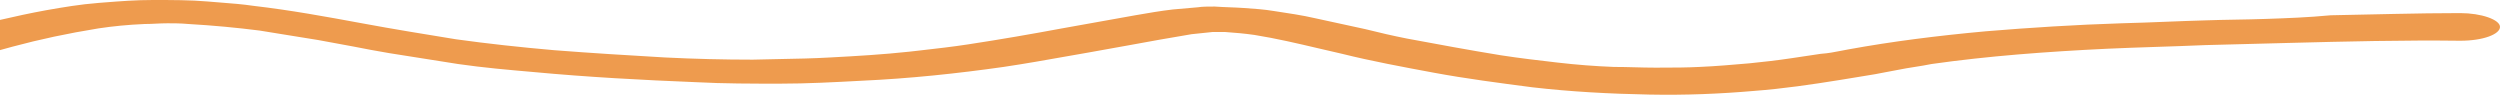
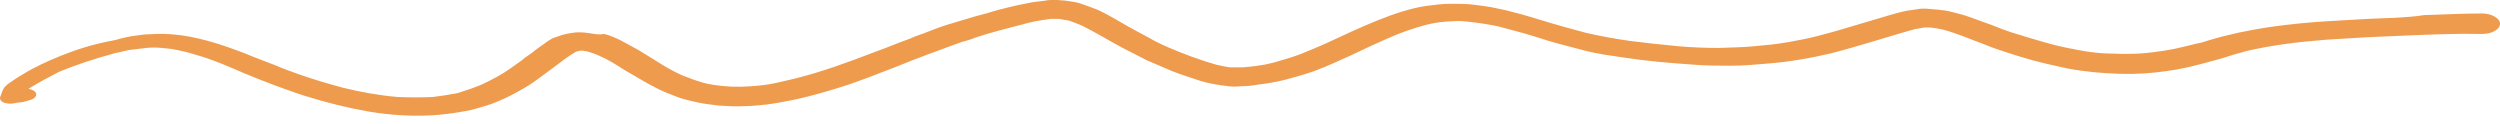
- <svg xmlns="http://www.w3.org/2000/svg" width="224" height="9" viewBox="0 0 224 9" fill="none">
-   <path fill-rule="evenodd" clip-rule="evenodd" d="M0 4.489V1.785C1.34 1.471 2.716 1.176 4.153 0.913C5.651 0.652 7.149 0.392 8.834 0.261L9.318 0.223C10.811 0.106 12.181 0 13.703 0C15.389 0 17.074 0 18.572 0.131C18.988 0.167 19.39 0.198 19.781 0.229C20.798 0.308 21.745 0.381 22.692 0.521C26.062 0.913 29.246 1.499 32.429 2.086C35.238 2.607 38.047 3.063 40.856 3.52C43.665 3.911 46.661 4.237 49.658 4.498C53.028 4.759 56.212 4.954 59.583 5.149C62.204 5.279 64.826 5.345 67.448 5.345C68.213 5.322 69.001 5.308 69.795 5.293C71.332 5.265 72.895 5.235 74.376 5.149C76.811 5.019 79.058 4.889 81.493 4.628L82.507 4.513C83.908 4.354 85.382 4.186 86.736 3.977C89.732 3.52 92.354 3.063 95.163 2.542C96.359 2.334 97.502 2.126 98.648 1.918C99.656 1.735 100.666 1.552 101.717 1.369L101.767 1.36C102.874 1.168 103.981 0.976 105.088 0.848L107.335 0.652C107.709 0.587 108.271 0.587 108.833 0.587C109.305 0.62 109.73 0.637 110.155 0.653C110.572 0.669 110.99 0.685 111.455 0.717C112.391 0.782 113.327 0.848 114.076 0.978L114.117 0.983C115.414 1.178 116.71 1.372 117.822 1.63L122.316 2.607C123.627 2.934 124.75 3.194 126.061 3.455C128.87 3.977 131.679 4.498 134.488 4.954C136.173 5.215 137.859 5.41 139.544 5.605C141.229 5.801 142.915 5.932 144.6 5.997C145.911 5.997 147.035 6.062 148.346 6.062C149.087 6.062 149.829 6.062 150.57 6.05C151.14 6.041 151.709 6.025 152.278 5.997C153.776 5.932 155.274 5.801 156.772 5.671C158.083 5.54 159.207 5.41 160.518 5.215C161.454 5.084 162.203 4.954 163.139 4.823C163.812 4.777 164.387 4.663 164.936 4.555C165.151 4.512 165.362 4.47 165.574 4.433C169.506 3.716 173.626 3.194 177.933 2.803C181.866 2.477 185.985 2.216 190.105 2.086C191.487 2.052 192.817 1.999 194.122 1.947C195.293 1.901 196.444 1.856 197.596 1.825C198.54 1.792 199.436 1.775 200.332 1.759C201.215 1.743 202.098 1.728 203.026 1.695C204.899 1.63 206.772 1.564 208.832 1.369C212.577 1.304 216.51 1.174 220.442 1.174C222.315 1.174 224 1.76 224 2.412C224 3.063 222.502 3.65 220.442 3.65C215.386 3.585 210.142 3.716 205.086 3.846C202.652 3.911 200.03 3.977 197.596 4.041C194.6 4.172 191.603 4.237 188.794 4.367C183.364 4.628 178.12 5.019 173.064 5.736C172.128 5.932 171.004 6.062 170.068 6.258C169.694 6.322 169.366 6.388 169.038 6.452C168.711 6.518 168.383 6.583 168.008 6.648C167.446 6.746 166.931 6.828 166.416 6.91C165.901 6.991 165.386 7.072 164.825 7.17C162.39 7.561 159.769 7.952 157.147 8.147C154.151 8.408 150.967 8.539 147.784 8.474C144.226 8.408 140.668 8.213 137.297 7.821C134.301 7.431 131.305 7.04 128.496 6.519C125.687 5.997 122.878 5.476 120.256 4.823C119.523 4.659 118.804 4.49 118.088 4.321C116.243 3.888 114.414 3.457 112.391 3.129C111.455 2.998 110.706 2.934 109.769 2.868H108.646C108.365 2.9 108.037 2.933 107.71 2.965C107.382 2.998 107.054 3.03 106.773 3.063C104.851 3.378 102.998 3.717 101.172 4.051C99.972 4.27 98.785 4.486 97.597 4.693C96.932 4.809 96.279 4.924 95.632 5.038C93.728 5.376 91.876 5.705 89.919 5.997C85.8 6.583 81.493 7.04 77.185 7.235C74.751 7.365 72.317 7.496 69.882 7.496C67.448 7.496 64.826 7.496 62.392 7.365C57.523 7.17 52.654 6.909 47.785 6.453C45.538 6.258 43.291 6.062 41.044 5.736L34.864 4.759C33.74 4.562 32.617 4.367 31.68 4.172C30.557 3.977 29.62 3.78 28.497 3.585C27.654 3.455 26.765 3.309 25.876 3.162C24.986 3.015 24.097 2.868 23.253 2.737C21.194 2.477 19.134 2.281 16.887 2.151C16.138 2.086 15.576 2.086 15.014 2.086C14.639 2.086 14.312 2.103 13.984 2.118C13.656 2.135 13.329 2.151 12.954 2.151C11.456 2.216 10.145 2.347 8.834 2.542C6.025 2.998 3.591 3.52 1.156 4.172C0.771 4.284 0.385 4.388 0 4.489Z" fill="#EE9B4E" />
+ <svg xmlns="http://www.w3.org/2000/svg" width="304" height="15" viewBox="0 0 304 15" fill="none">
+   <path d="M291.274 2.162C290.137 2.227 289.115 2.227 287.978 2.293C286.501 2.358 285.024 2.489 283.433 2.555C280.933 2.686 278.433 2.948 276.047 3.276C273.434 3.669 270.934 4.193 268.548 4.913C268.093 5.044 267.639 5.241 267.071 5.306C266.502 5.437 266.048 5.569 265.48 5.7C264.684 5.896 264.003 6.027 263.207 6.158C262.298 6.289 261.389 6.42 260.48 6.486C259.685 6.551 258.889 6.551 258.094 6.551C257.299 6.551 256.617 6.486 255.821 6.486C254.799 6.42 253.776 6.289 252.753 6.093C251.731 5.896 250.708 5.7 249.685 5.437C247.981 4.979 246.276 4.455 244.572 3.931C243.777 3.669 243.095 3.407 242.299 3.079C241.39 2.751 240.481 2.424 239.572 2.096C238.891 1.834 238.095 1.638 237.3 1.441C236.845 1.31 236.277 1.245 235.709 1.179C235.141 1.114 234.686 1.114 234.118 1.048C233.777 1.048 233.436 1.048 233.209 1.114C232.755 1.179 232.3 1.245 231.846 1.31C231.164 1.441 230.482 1.638 229.8 1.834C228.437 2.227 227.187 2.62 225.823 3.014C224.119 3.538 222.528 3.996 220.71 4.455C219.687 4.717 218.551 4.913 217.528 5.11C216.051 5.372 214.688 5.503 213.21 5.634C211.847 5.765 210.37 5.765 209.006 5.831C207.415 5.831 205.825 5.765 204.234 5.634C202.188 5.437 200.257 5.241 198.211 4.979C196.393 4.717 194.575 4.389 192.871 3.996C191.166 3.538 189.462 3.079 187.758 2.555C185.826 1.965 183.894 1.376 181.849 0.983C181.053 0.786 180.258 0.721 179.349 0.59C178.44 0.459 177.417 0.459 176.395 0.459C175.372 0.459 174.463 0.59 173.44 0.721C172.418 0.852 171.509 1.114 170.6 1.376C168.441 2.031 166.509 2.883 164.577 3.734C163.441 4.258 162.305 4.782 161.168 5.306C160.259 5.7 159.237 6.158 158.214 6.551C157.191 6.944 156.055 7.272 154.919 7.599C154.351 7.73 153.896 7.861 153.328 7.927C152.646 8.058 151.851 8.123 151.169 8.189C150.828 8.189 150.601 8.189 150.26 8.189C150.033 8.189 149.806 8.189 149.578 8.189C149.01 8.123 148.442 7.992 147.874 7.861C145.829 7.272 143.897 6.551 142.079 5.765C141.17 5.372 140.374 4.979 139.579 4.52C139.011 4.193 138.443 3.931 137.874 3.603C136.397 2.817 135.034 1.9 133.443 1.179C132.761 0.917 132.079 0.655 131.284 0.393C130.829 0.262 130.375 0.197 129.92 0.131C129.807 0.131 129.58 0.066 129.466 0.066C129.125 0.066 128.784 0 128.557 0C128.443 0 128.216 0 128.102 0H127.989C127.762 0 127.421 0 127.193 0.066C126.625 0.131 126.171 0.197 125.603 0.262C124.58 0.459 123.557 0.655 122.535 0.917C121.739 1.114 120.944 1.31 120.148 1.572C119.58 1.703 119.012 1.9 118.444 2.031C117.535 2.293 116.74 2.555 115.83 2.817C115.376 2.948 114.921 3.079 114.581 3.21C113.785 3.472 112.99 3.8 112.308 4.062C111.74 4.258 111.172 4.455 110.604 4.717C109.126 5.241 107.763 5.831 106.286 6.355C103.218 7.534 100.036 8.713 96.627 9.565C95.832 9.761 95.15 9.892 94.355 10.089C93.446 10.285 92.423 10.416 91.4 10.482C90.946 10.482 90.605 10.547 90.15 10.547C89.469 10.547 88.9 10.547 88.219 10.482C87.31 10.416 86.401 10.285 85.605 10.089C84.696 9.827 83.787 9.499 82.992 9.172C81.628 8.582 80.492 7.861 79.356 7.141C78.787 6.813 78.219 6.42 77.651 6.093C76.969 5.7 76.174 5.306 75.492 4.913C74.81 4.586 74.242 4.324 73.447 4.127C72.765 4.258 72.311 4.127 71.856 4.062C71.402 3.996 70.947 3.931 70.493 3.931C70.152 3.931 69.924 3.931 69.584 3.996C69.129 4.062 68.788 4.127 68.334 4.258C67.993 4.389 67.538 4.52 67.197 4.651C66.856 4.848 66.516 5.044 66.288 5.241C65.72 5.634 65.152 6.027 64.698 6.42C64.243 6.748 63.788 7.01 63.447 7.337C62.993 7.665 62.425 8.058 61.97 8.386C60.948 9.106 59.811 9.696 58.562 10.285C57.653 10.678 56.63 11.006 55.607 11.334C54.584 11.53 53.675 11.661 52.653 11.792C51.176 11.858 49.812 11.858 48.335 11.792C46.062 11.596 43.903 11.203 41.744 10.678C39.813 10.154 37.995 9.63 36.177 8.975C35.268 8.648 34.358 8.32 33.45 7.927C32.541 7.599 31.631 7.206 30.722 6.879C29.813 6.486 28.904 6.158 27.995 5.831C27.086 5.503 26.064 5.175 25.041 4.913C23.109 4.389 21.064 4.062 19.019 4.127C18.564 4.127 17.996 4.193 17.541 4.193C16.973 4.258 16.519 4.324 16.064 4.389C15.61 4.455 15.155 4.586 14.814 4.651C14.36 4.782 13.905 4.913 13.451 4.979C11.065 5.437 9.133 6.093 7.315 6.813C5.724 7.468 4.133 8.189 2.77 9.041C2.088 9.434 1.52 9.827 0.952 10.22C0.724 10.416 0.497 10.613 0.383 10.875C0.383 10.941 0.27 11.072 0.27 11.137C0.156 11.334 0.156 11.53 0.043 11.727C-0.071 11.989 0.043 12.251 0.383 12.447C0.724 12.578 1.179 12.644 1.633 12.578C1.974 12.513 2.202 12.447 2.542 12.447C2.997 12.382 3.338 12.251 3.792 12.12C4.361 11.923 4.588 11.464 4.247 11.137C4.02 10.941 3.792 10.875 3.451 10.809C4.588 10.089 5.838 9.434 7.088 8.779C9.247 7.861 11.519 7.141 13.905 6.486C14.473 6.355 15.042 6.224 15.61 6.093C16.291 6.027 17.087 5.896 17.769 5.831C18.451 5.765 19.019 5.765 19.7 5.831C20.155 5.896 20.496 5.896 20.95 5.962C21.632 6.093 22.2 6.224 22.768 6.355C23.905 6.682 25.041 7.01 26.064 7.403C27.314 7.861 28.45 8.386 29.7 8.91C30.836 9.368 32.086 9.892 33.336 10.351C34.586 10.809 35.836 11.268 37.086 11.661C39.586 12.447 42.199 13.102 44.812 13.561C47.539 14.02 50.494 14.216 53.448 13.954C54.812 13.823 56.062 13.626 57.312 13.364C58.562 13.037 59.698 12.709 60.721 12.251C61.857 11.792 62.879 11.203 63.902 10.613C64.47 10.285 64.925 9.958 65.379 9.63C66.061 9.106 66.743 8.648 67.425 8.123C68.22 7.534 69.015 6.879 70.038 6.289C70.152 6.289 70.152 6.224 70.265 6.224C70.379 6.224 70.493 6.158 70.606 6.158H70.72C70.947 6.158 71.061 6.224 71.288 6.224C71.743 6.355 72.197 6.486 72.651 6.682C73.901 7.206 74.924 7.861 75.947 8.517C77.31 9.303 78.674 10.154 80.151 10.875C80.833 11.203 81.514 11.465 82.196 11.727C82.992 12.054 83.901 12.251 84.81 12.447C85.605 12.644 86.514 12.709 87.423 12.84C88.446 12.906 89.582 12.971 90.605 12.906C91.514 12.906 92.423 12.775 93.218 12.709C94.241 12.578 95.264 12.382 96.286 12.185C98.218 11.792 100.036 11.268 101.74 10.744C104.354 9.958 106.74 8.975 109.126 8.058C110.263 7.599 111.399 7.141 112.649 6.682C114.012 6.158 115.376 5.7 116.74 5.175C116.853 5.11 117.08 5.044 117.194 5.044C117.649 4.913 118.103 4.782 118.558 4.586C119.239 4.389 119.921 4.127 120.717 3.931C120.83 3.865 121.057 3.865 121.171 3.8C121.626 3.669 122.194 3.538 122.648 3.407C123.444 3.21 124.353 2.948 125.148 2.751C125.943 2.555 126.852 2.424 127.762 2.293C127.989 2.293 128.102 2.293 128.33 2.293C128.443 2.293 128.671 2.293 128.784 2.293C129.125 2.358 129.466 2.424 129.92 2.489C130.489 2.686 131.057 2.883 131.625 3.145C133.329 3.996 134.807 4.913 136.397 5.765C137.42 6.289 138.443 6.813 139.465 7.337C140.488 7.796 141.511 8.189 142.533 8.648C143.67 9.106 144.806 9.434 145.942 9.827C146.965 10.154 148.215 10.351 149.351 10.482C149.919 10.547 150.374 10.547 150.942 10.482C151.624 10.482 152.305 10.416 152.987 10.285C154.123 10.154 155.26 9.958 156.282 9.696C157.532 9.368 158.669 9.041 159.805 8.648C161.396 8.058 162.759 7.403 164.236 6.748C165.032 6.355 165.941 5.962 166.736 5.569C167.418 5.241 168.1 4.979 168.782 4.651C170.259 3.996 171.736 3.472 173.44 3.014C174.236 2.817 175.031 2.686 175.94 2.62C176.395 2.62 176.736 2.555 177.19 2.555C177.531 2.555 177.872 2.555 178.326 2.62C179.69 2.751 180.94 2.948 182.19 3.21C183.212 3.472 184.349 3.8 185.371 4.062C186.053 4.258 186.621 4.455 187.303 4.651C187.871 4.848 188.553 5.044 189.235 5.241C190.485 5.569 191.735 5.896 192.985 6.224C194.348 6.551 195.712 6.748 197.075 6.944C200.03 7.403 202.984 7.665 205.938 7.861C207.415 7.992 209.006 7.992 210.483 7.992C211.961 7.992 213.438 7.861 214.915 7.73C217.528 7.534 220.142 7.075 222.642 6.486C224.232 6.093 225.71 5.634 227.3 5.175C229.119 4.651 230.937 4.062 232.868 3.538C233.209 3.472 233.664 3.407 234.005 3.341C234.232 3.341 234.459 3.341 234.686 3.341C235.254 3.407 235.709 3.472 236.277 3.603C237.982 4.062 239.459 4.717 241.05 5.306C242.64 5.962 244.345 6.486 246.049 7.01C247.754 7.534 249.572 7.927 251.39 8.32C253.435 8.713 255.594 8.91 257.753 8.975C259.685 9.041 261.616 8.91 263.434 8.648C265.025 8.451 266.616 8.058 268.093 7.665C268.775 7.468 269.343 7.337 270.025 7.141C270.479 7.01 270.82 6.879 271.275 6.748C271.843 6.551 272.525 6.42 273.093 6.224C276.161 5.503 279.342 5.11 282.638 4.848C284.342 4.717 286.16 4.651 287.978 4.52C289.455 4.455 291.046 4.389 292.523 4.324C295.591 4.193 298.773 4.062 301.841 4.127C303.091 4.127 304 3.538 304 2.883C304 2.227 302.977 1.638 301.841 1.638C299.455 1.638 297.069 1.769 294.796 1.834C293.546 2.031 292.41 2.096 291.274 2.162ZM233.664 3.407C233.777 3.407 233.777 3.407 233.891 3.407C233.777 3.407 233.664 3.407 233.664 3.407Z" fill="#EE9B4E" />
</svg>
